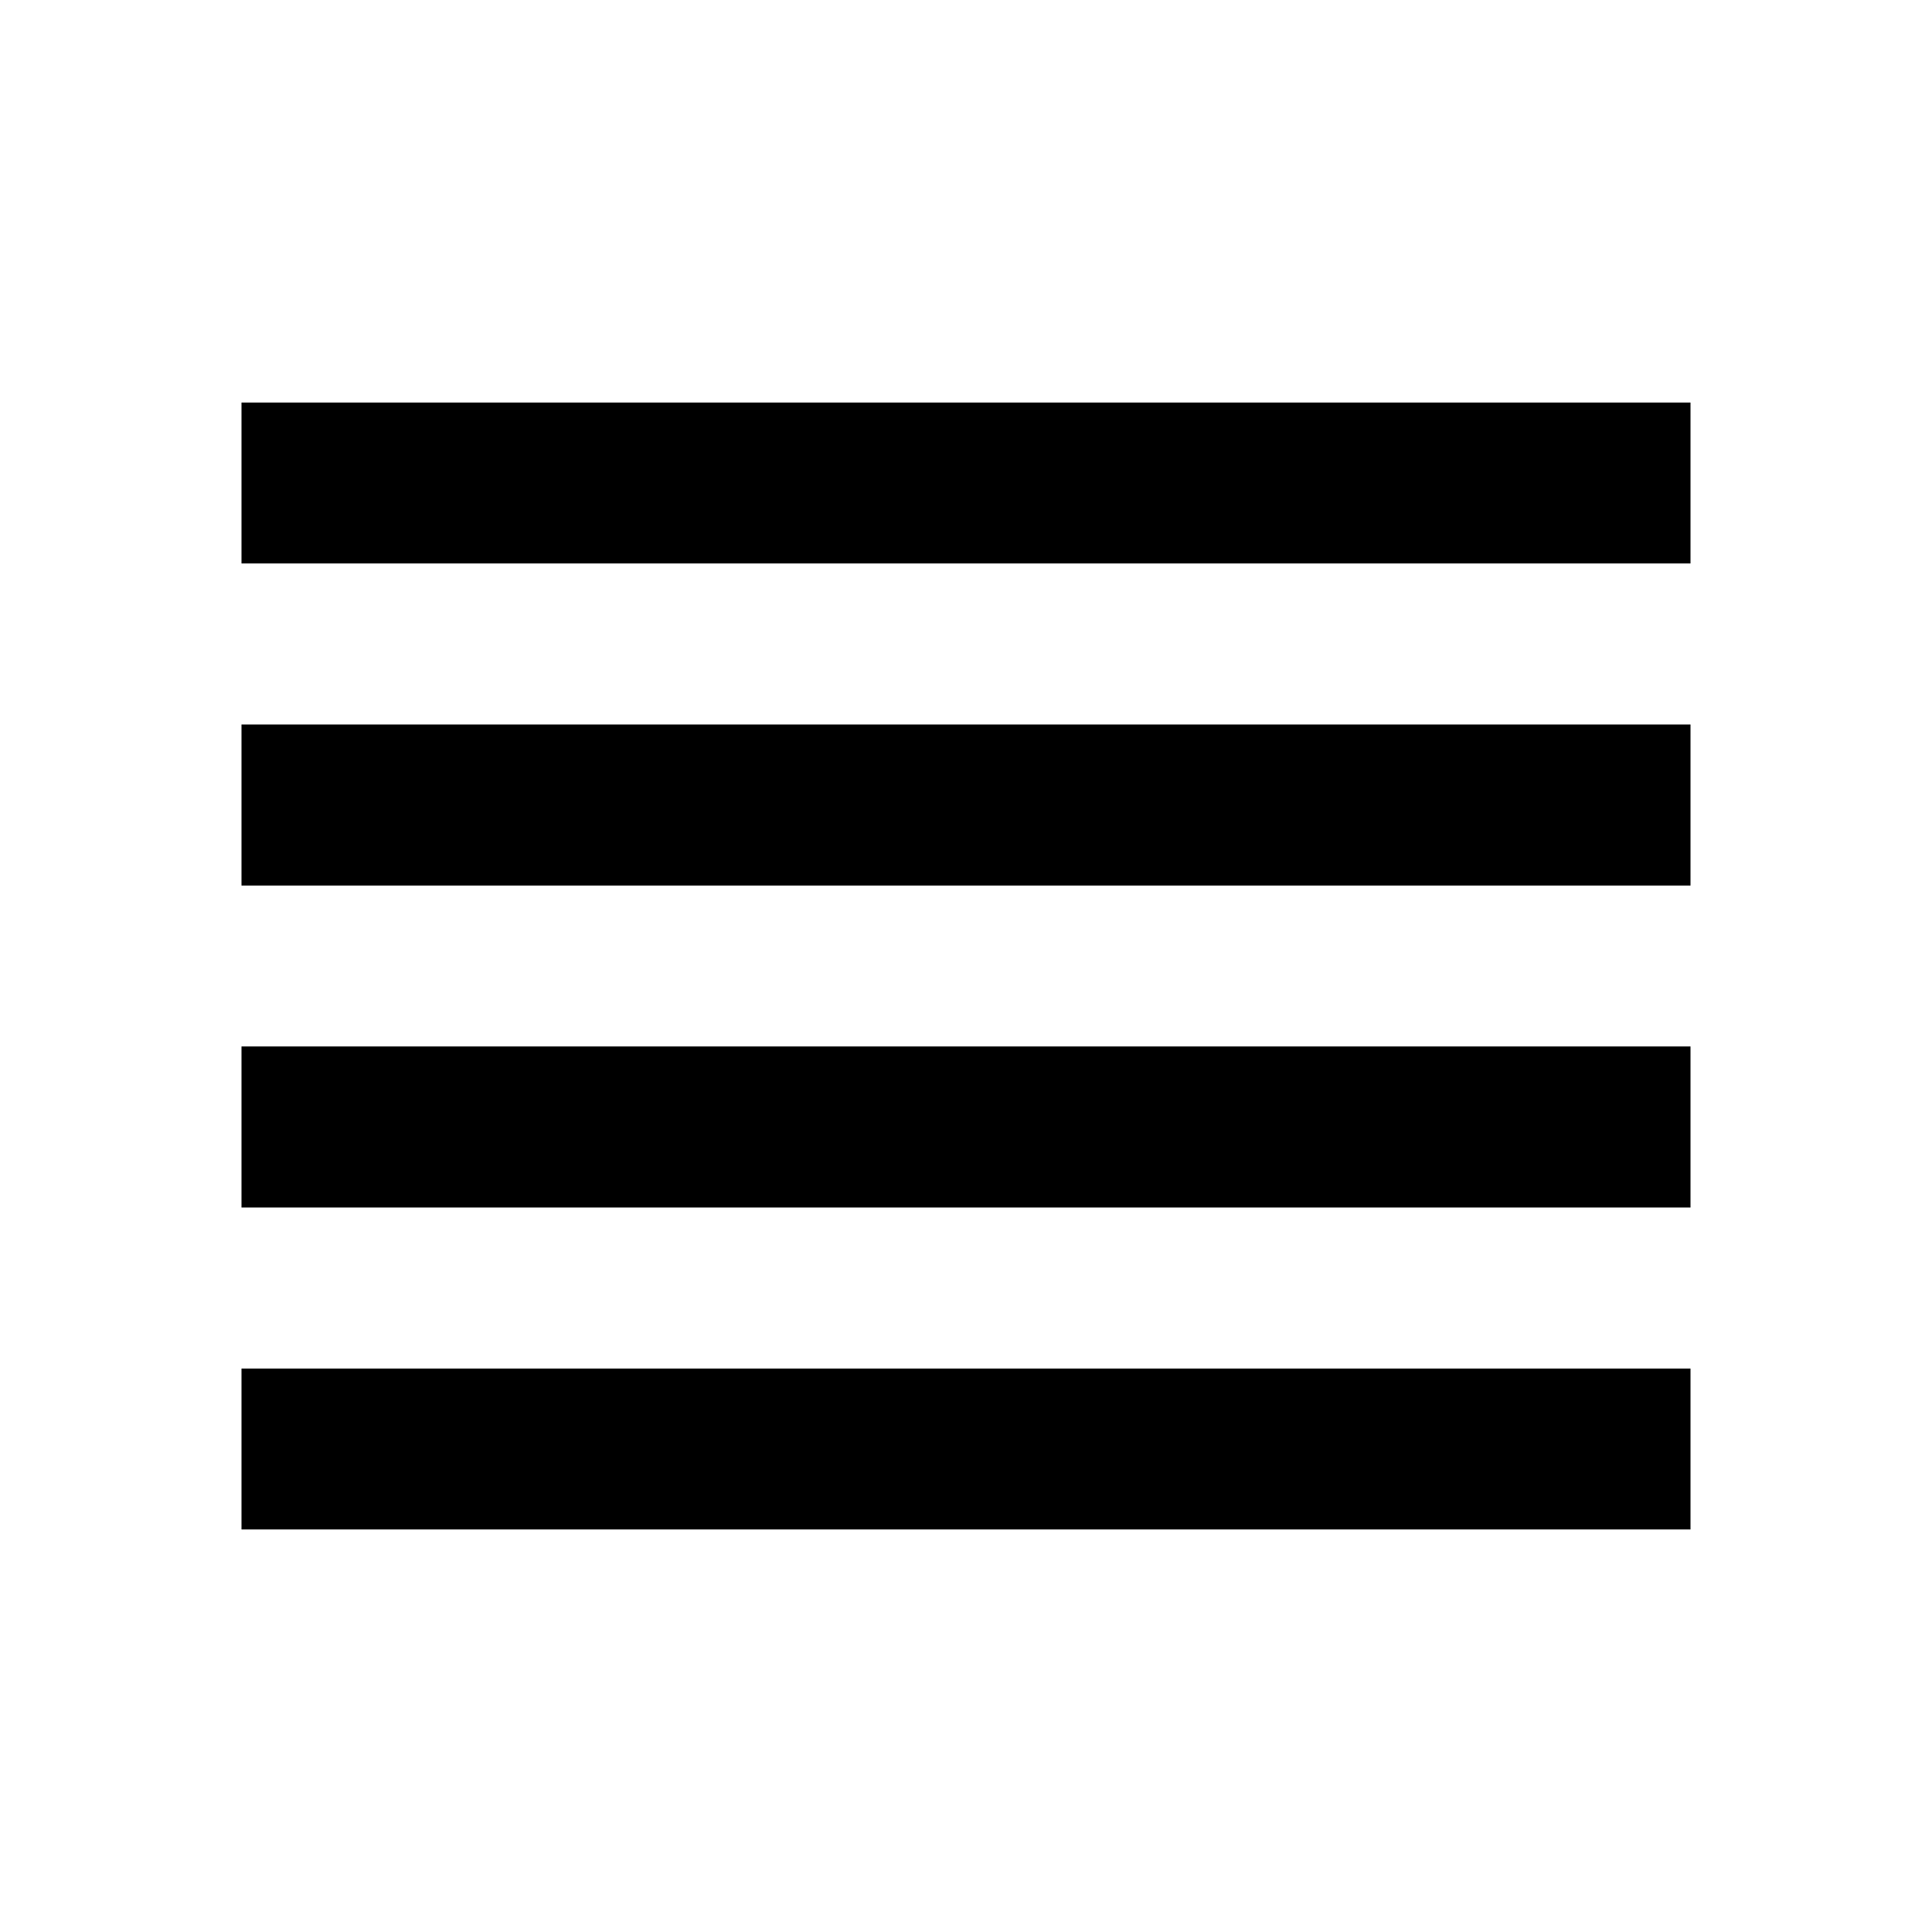
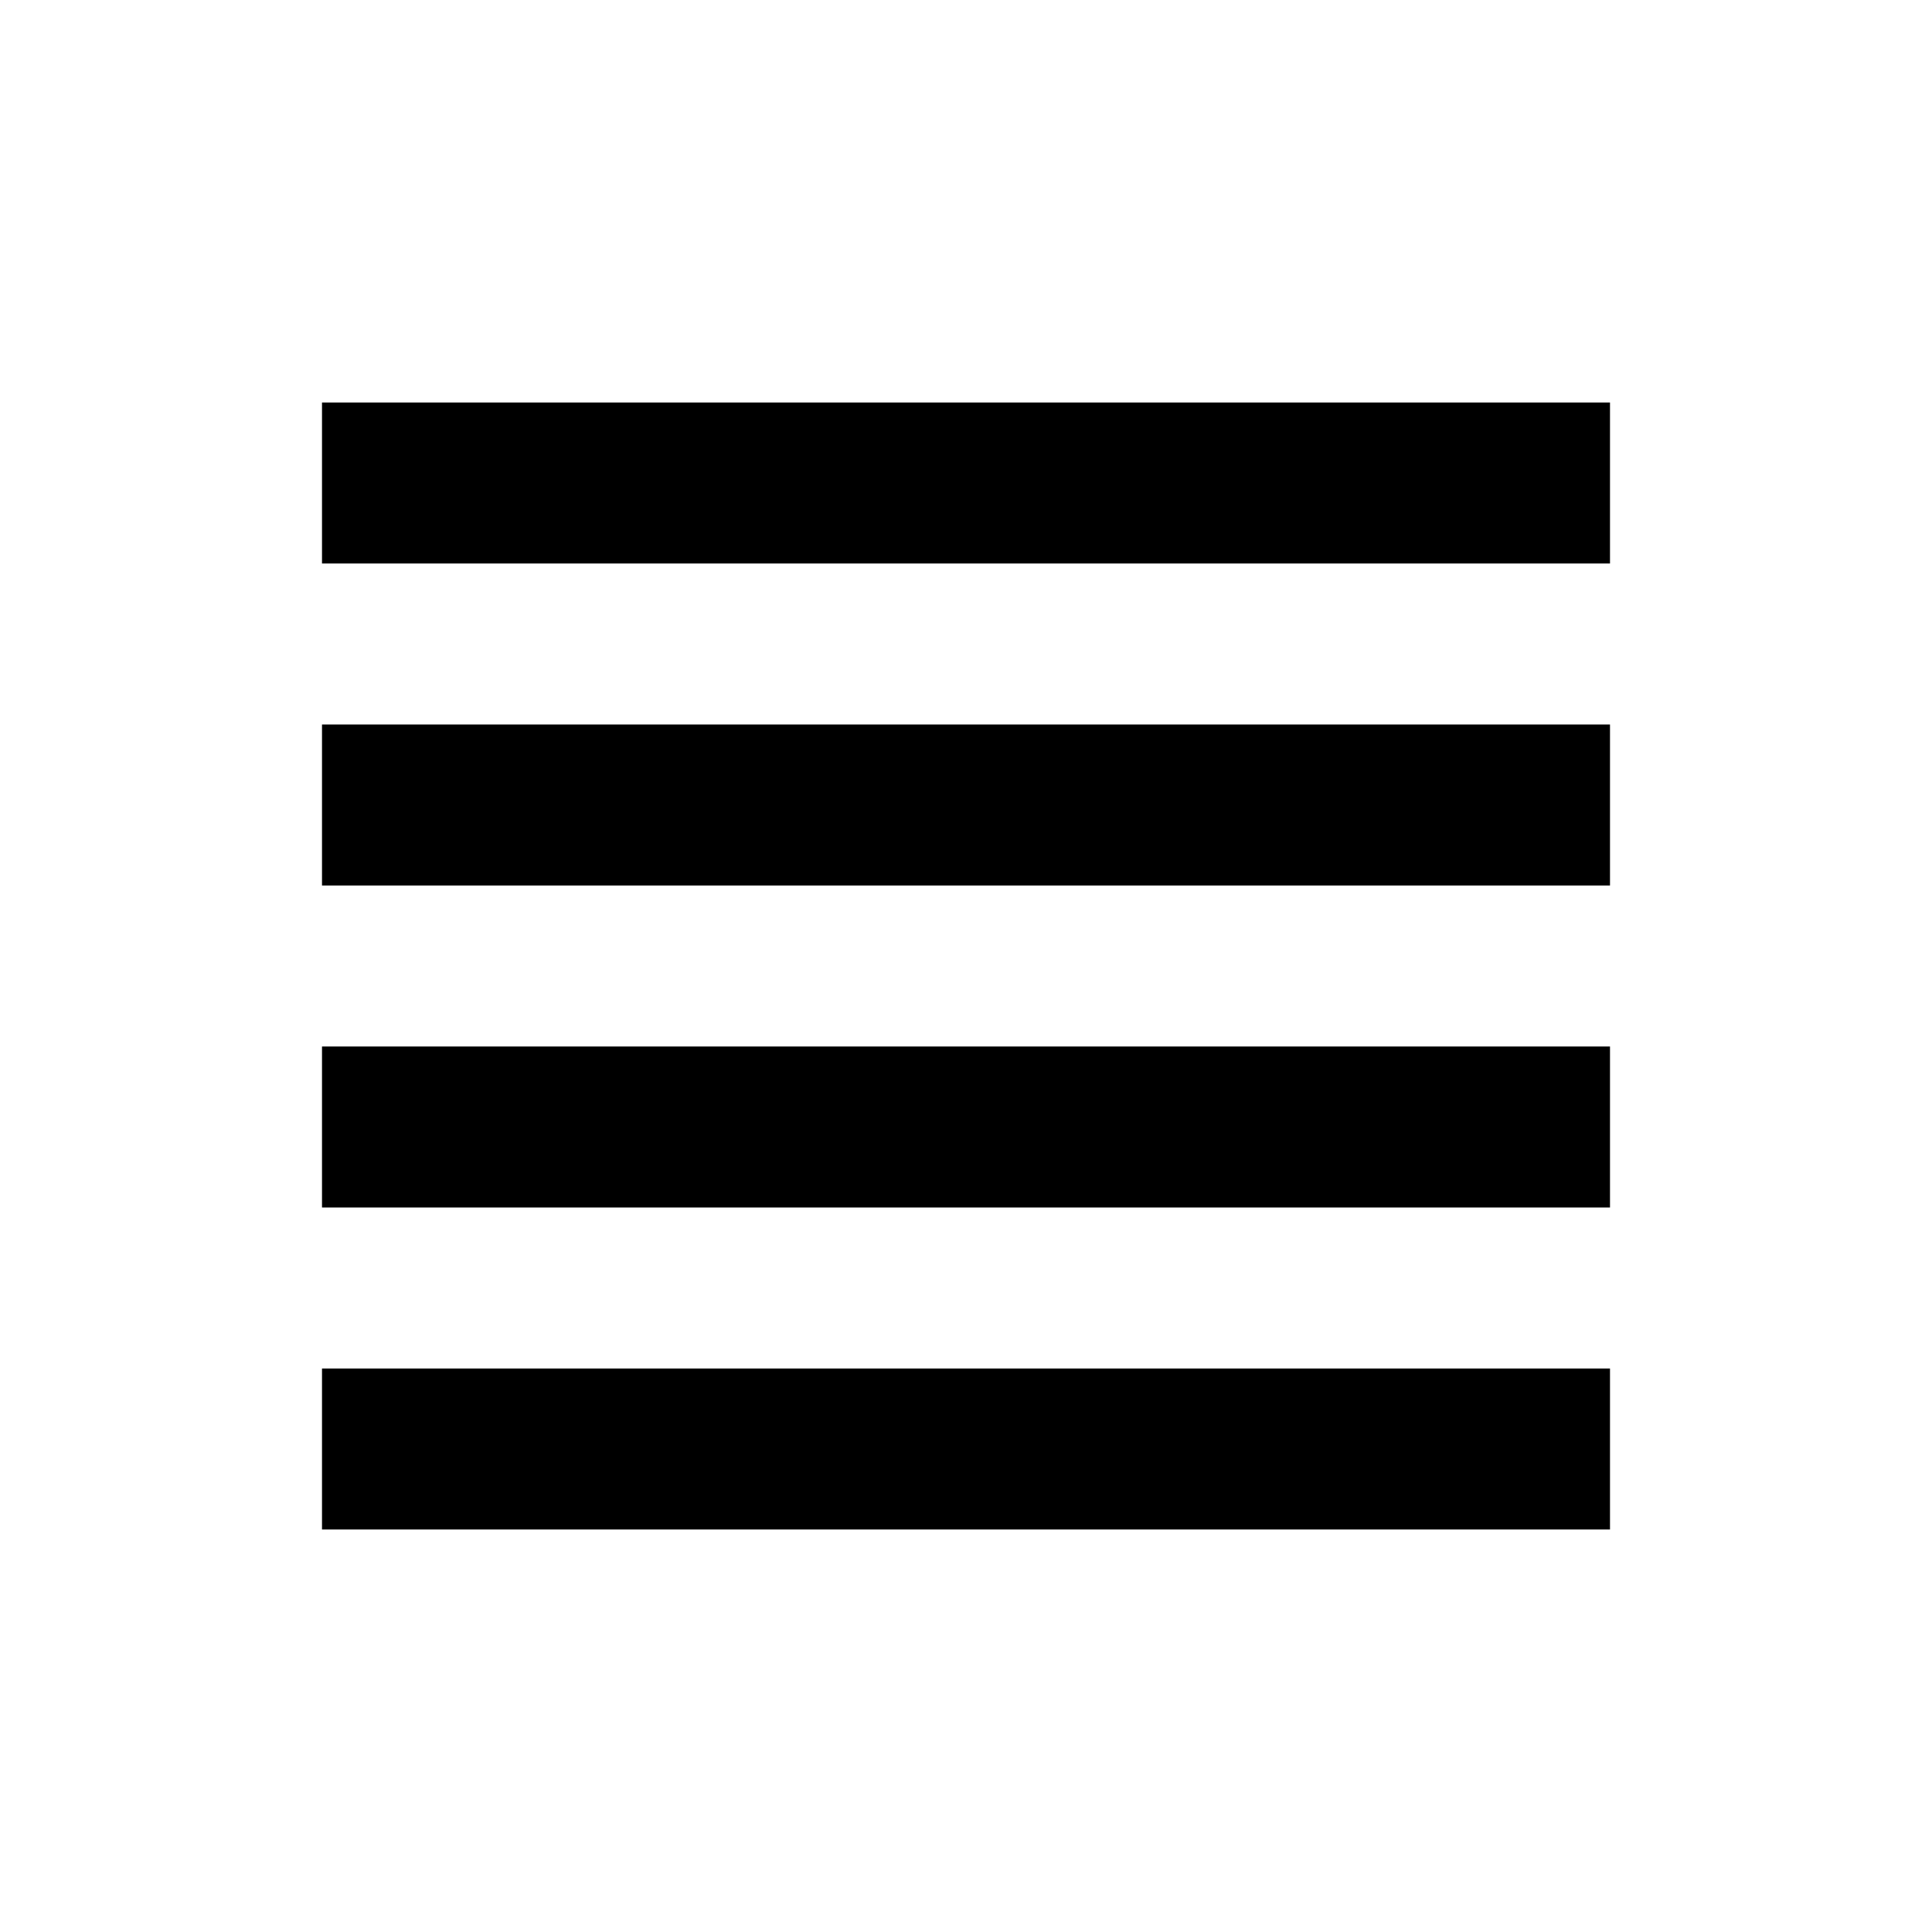
<svg xmlns="http://www.w3.org/2000/svg" width="24" height="24" viewBox="0 0 24 24" fill="none">
-   <rect x="3" y="5" width="18" height="2" fill="currentColor" />
-   <rect x="3" y="9" width="18" height="2" fill="currentColor" />
-   <rect x="3" y="17" width="18" height="2" fill="currentColor" />
-   <rect x="3" y="13" width="18" height="2" fill="currentColor" />
+   <rect x="4" y="5" width="16" height="2" fill="currentColor" />
+   <rect x="4" y="9" width="16" height="2" fill="currentColor" />
+   <rect x="4" y="17" width="16" height="2" fill="currentColor" />
+   <rect x="4" y="13" width="16" height="2" fill="currentColor" />
</svg>
